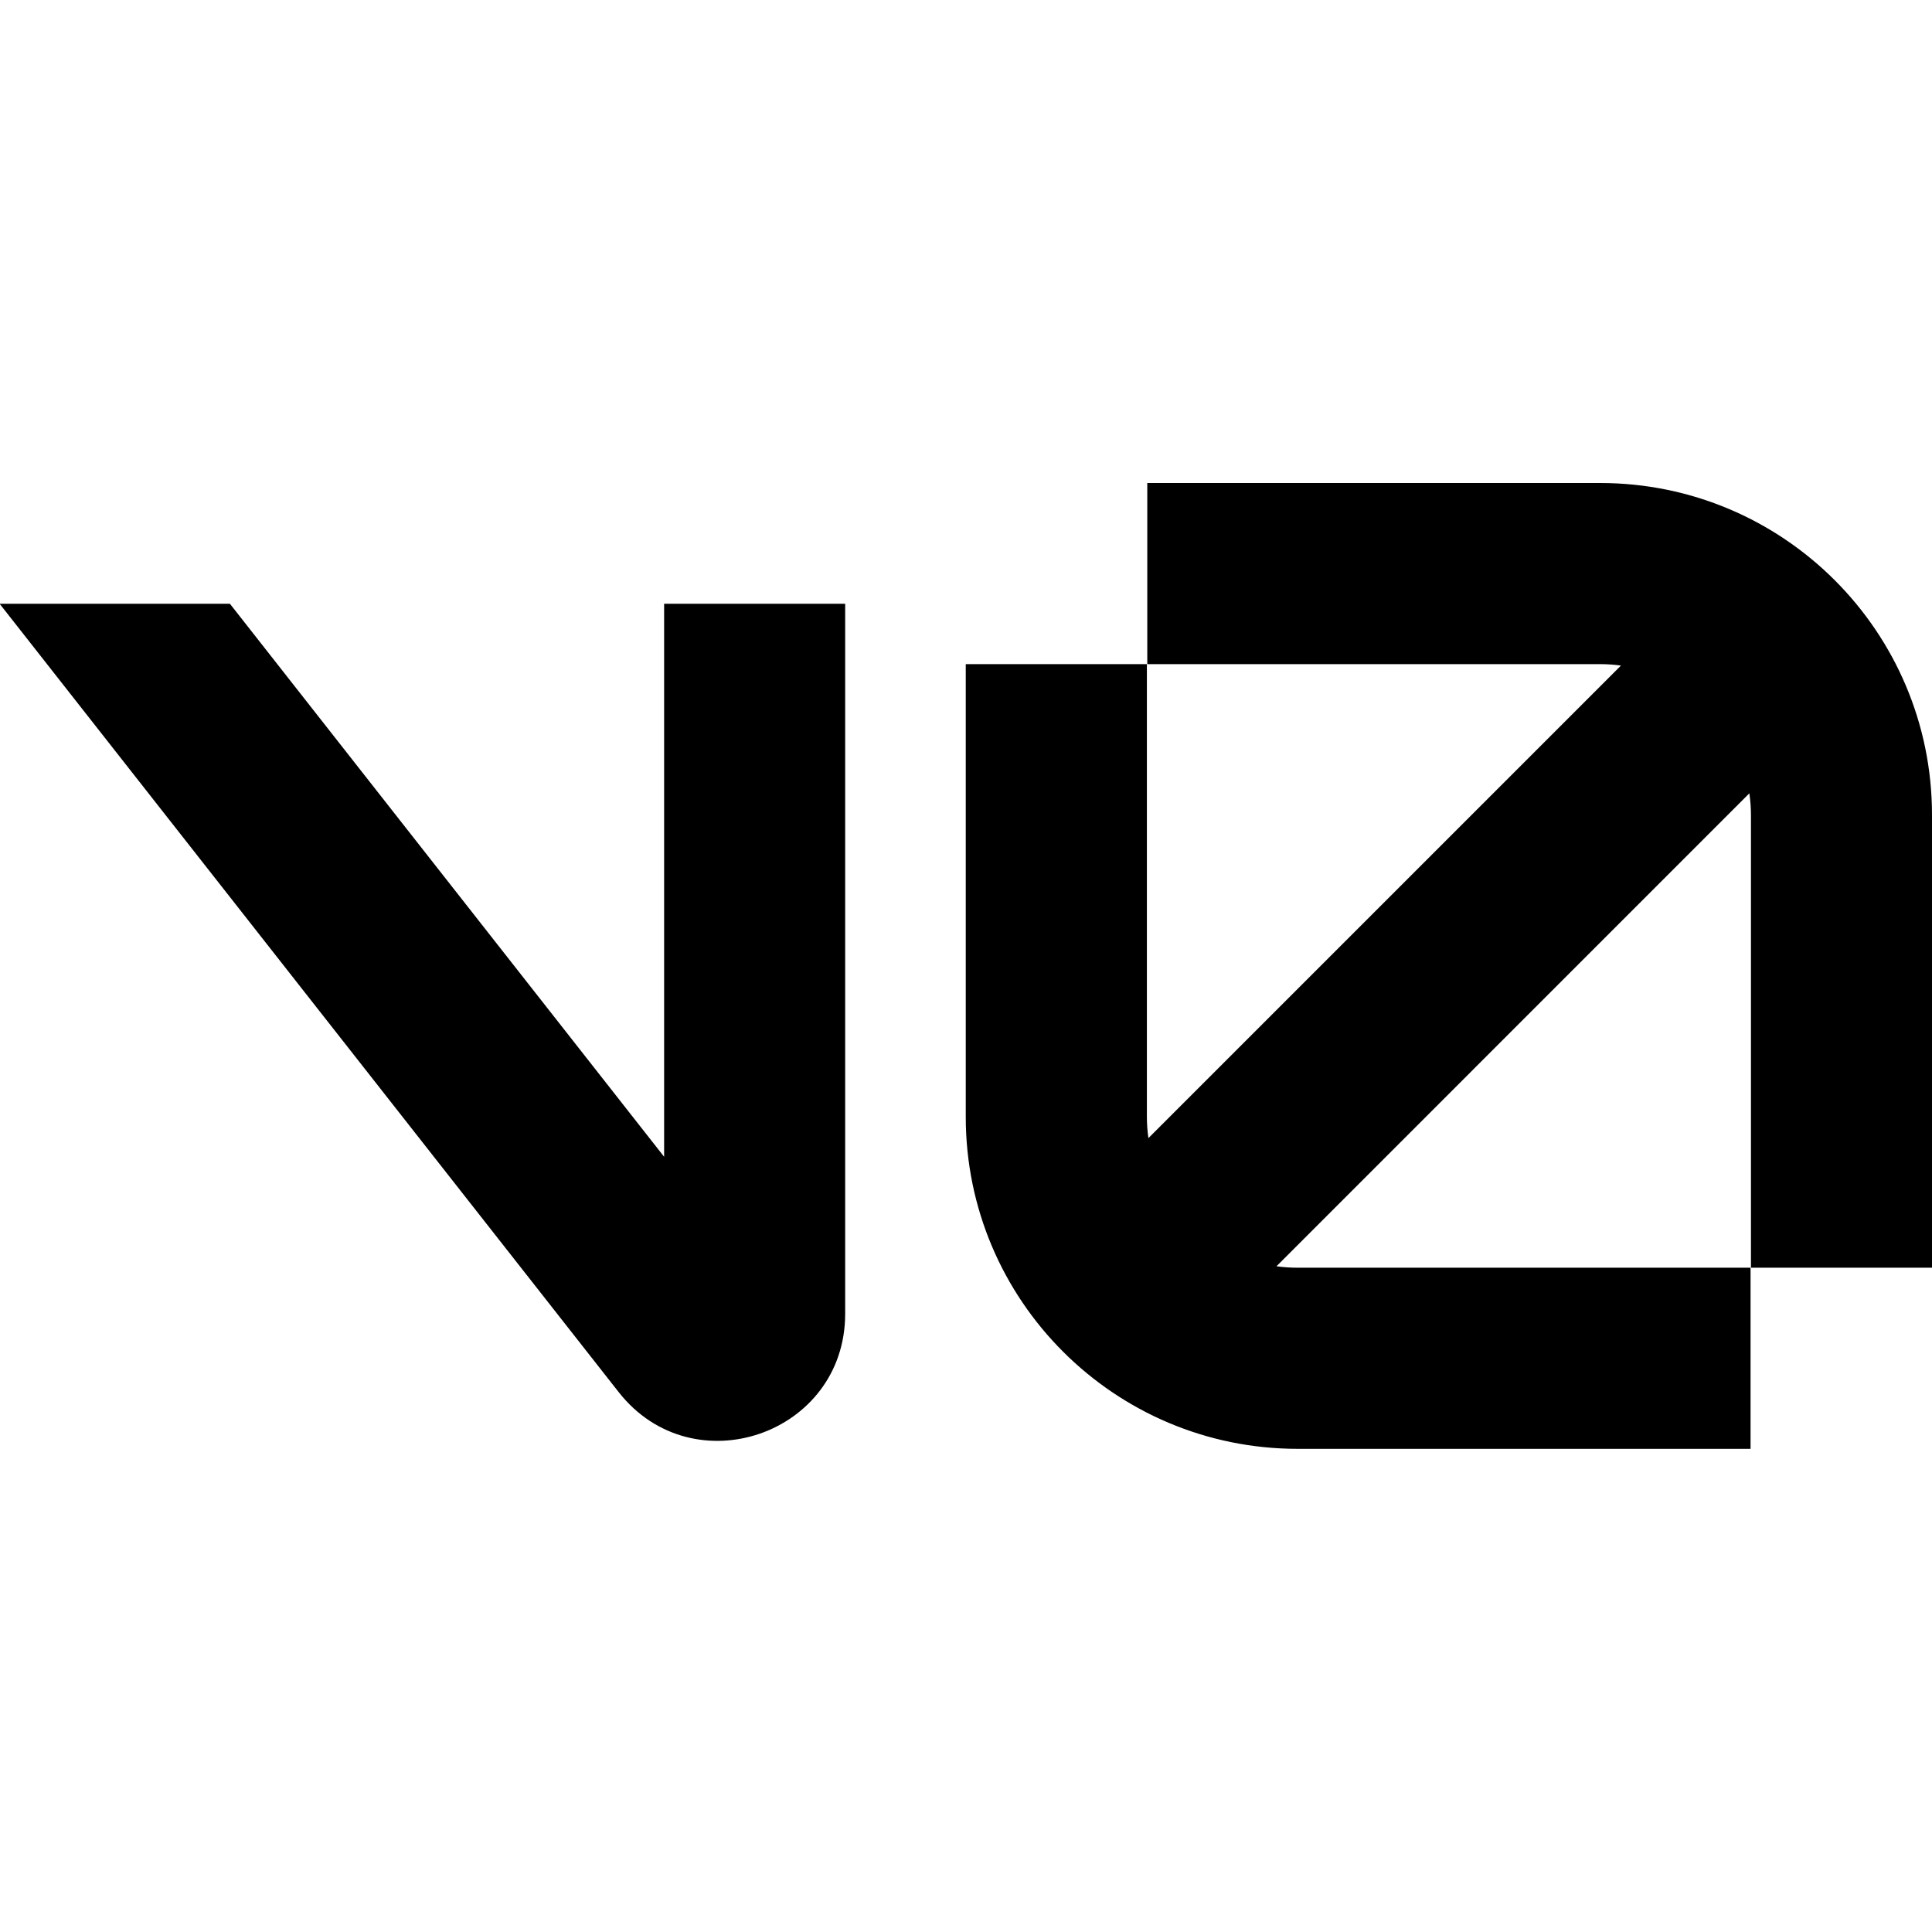
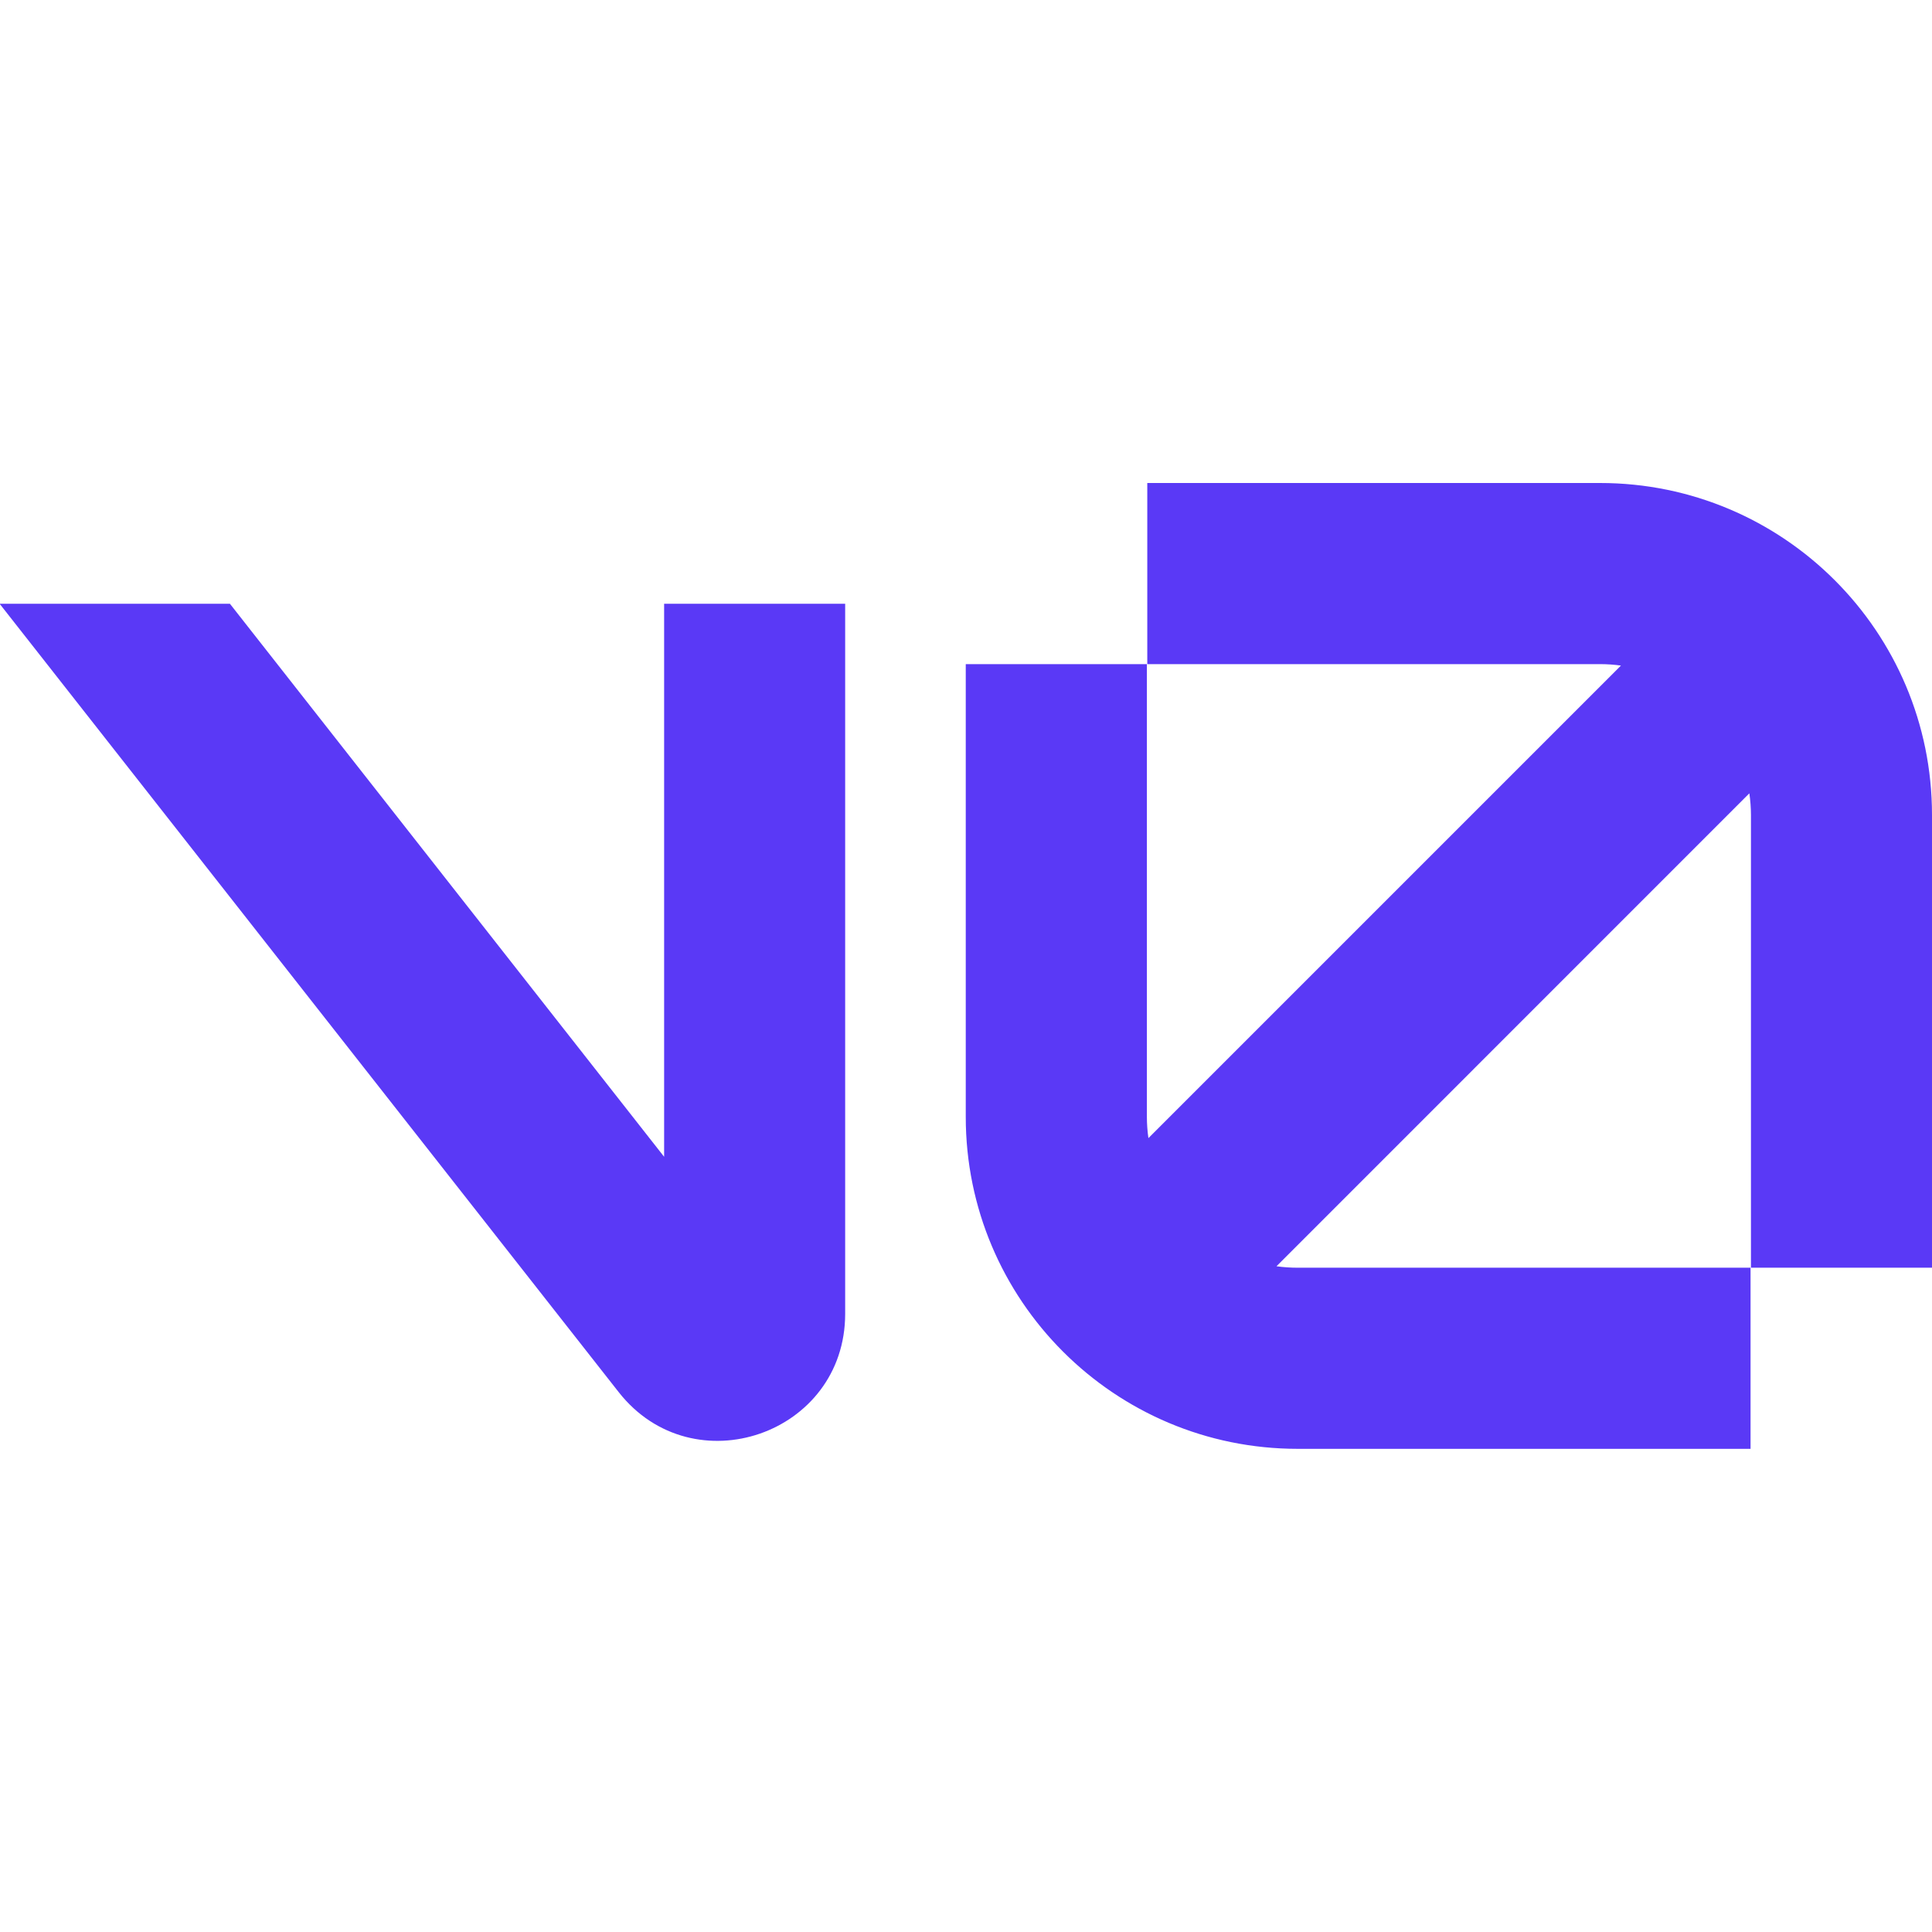
- <svg xmlns="http://www.w3.org/2000/svg" fill="currentColor" fill-rule="evenodd" height="1em" style="flex:none;line-height:1" viewBox="0 0 24 24" width="1em">
+ <svg xmlns="http://www.w3.org/2000/svg" fill="#5a39f6" fill-rule="evenodd" height="1em" style="flex:none;line-height:1" viewBox="0 0 24 24" width="1em">
  <path clip-rule="evenodd" d="M14.252 8.25h5.624c.088 0 .176.006.26.018l-5.87 5.87a1.889 1.889 0 01-.019-.265V8.25h-2.25v5.623a4.124 4.124 0 004.125 4.125h5.624v-2.25h-5.624c-.09 0-.179-.006-.265-.018l5.874-5.875a1.9 1.9 0 01.02.27v5.623H24v-5.624A4.124 4.124 0 0019.876 6h-5.624v2.25zM0 7.5v.006l7.686 9.788c.924 1.176 2.813.523 2.813-.973V7.5H8.25v6.87L2.856 7.5H0z" />
</svg>
